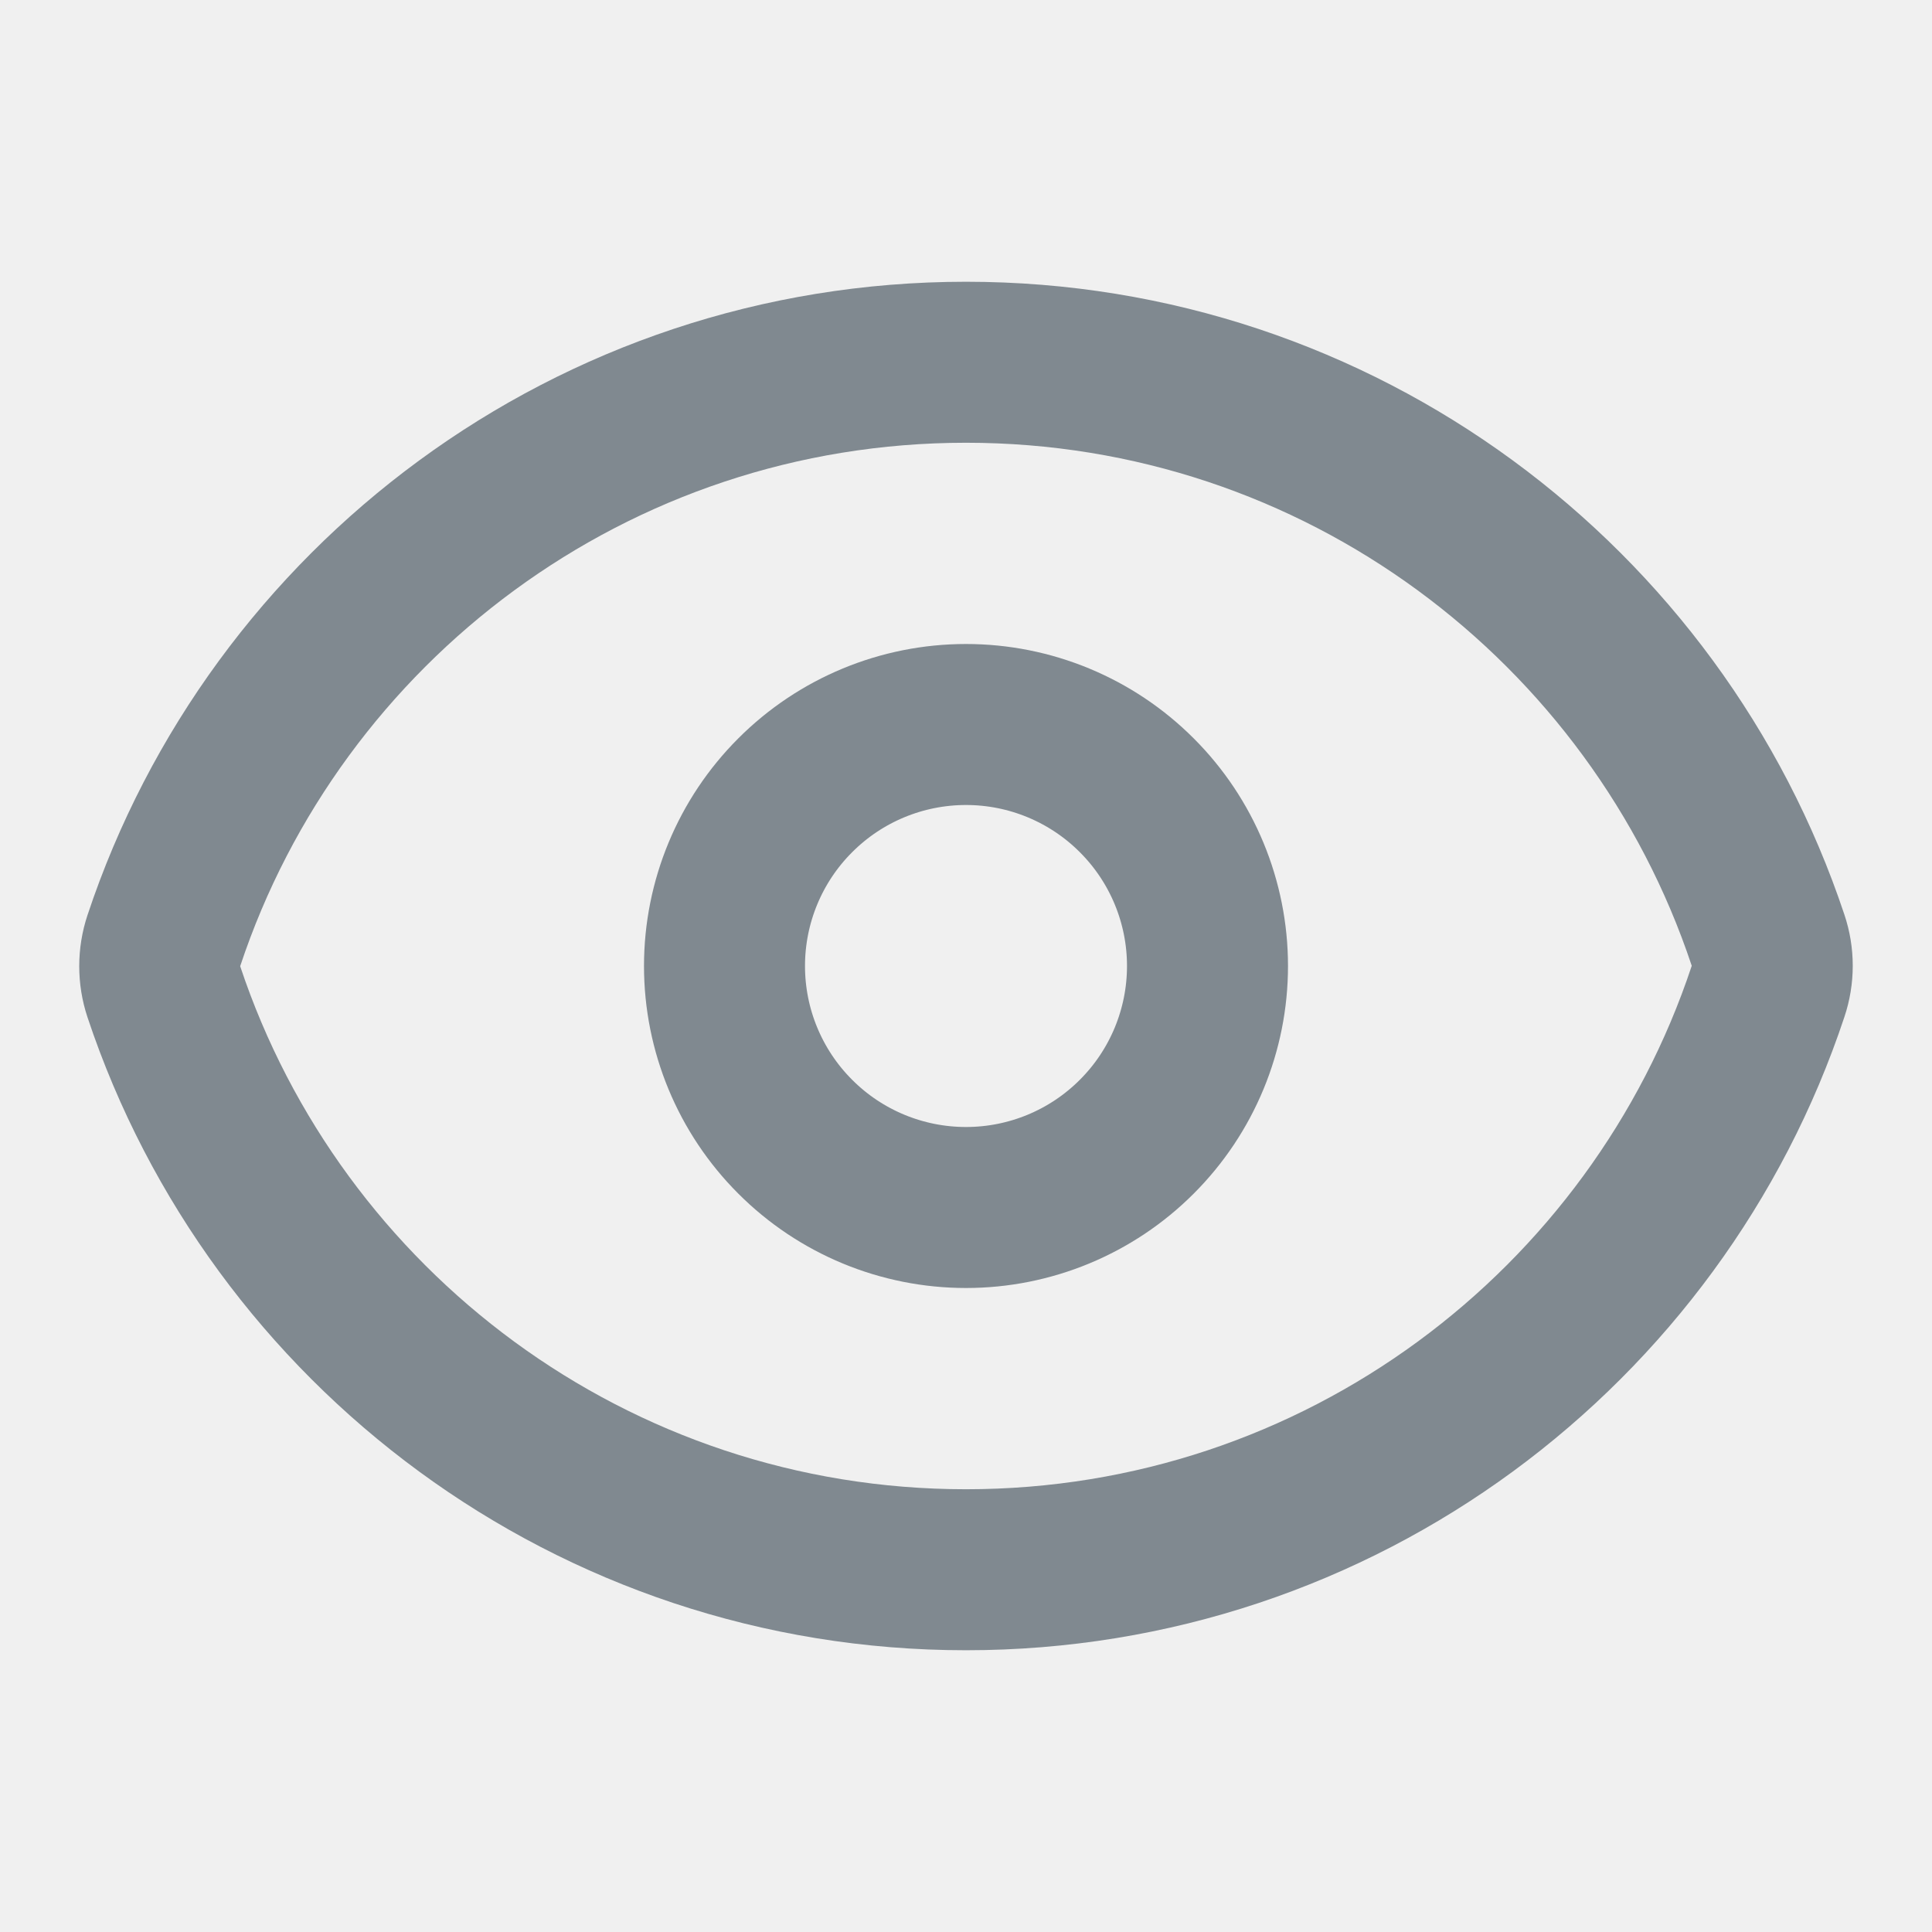
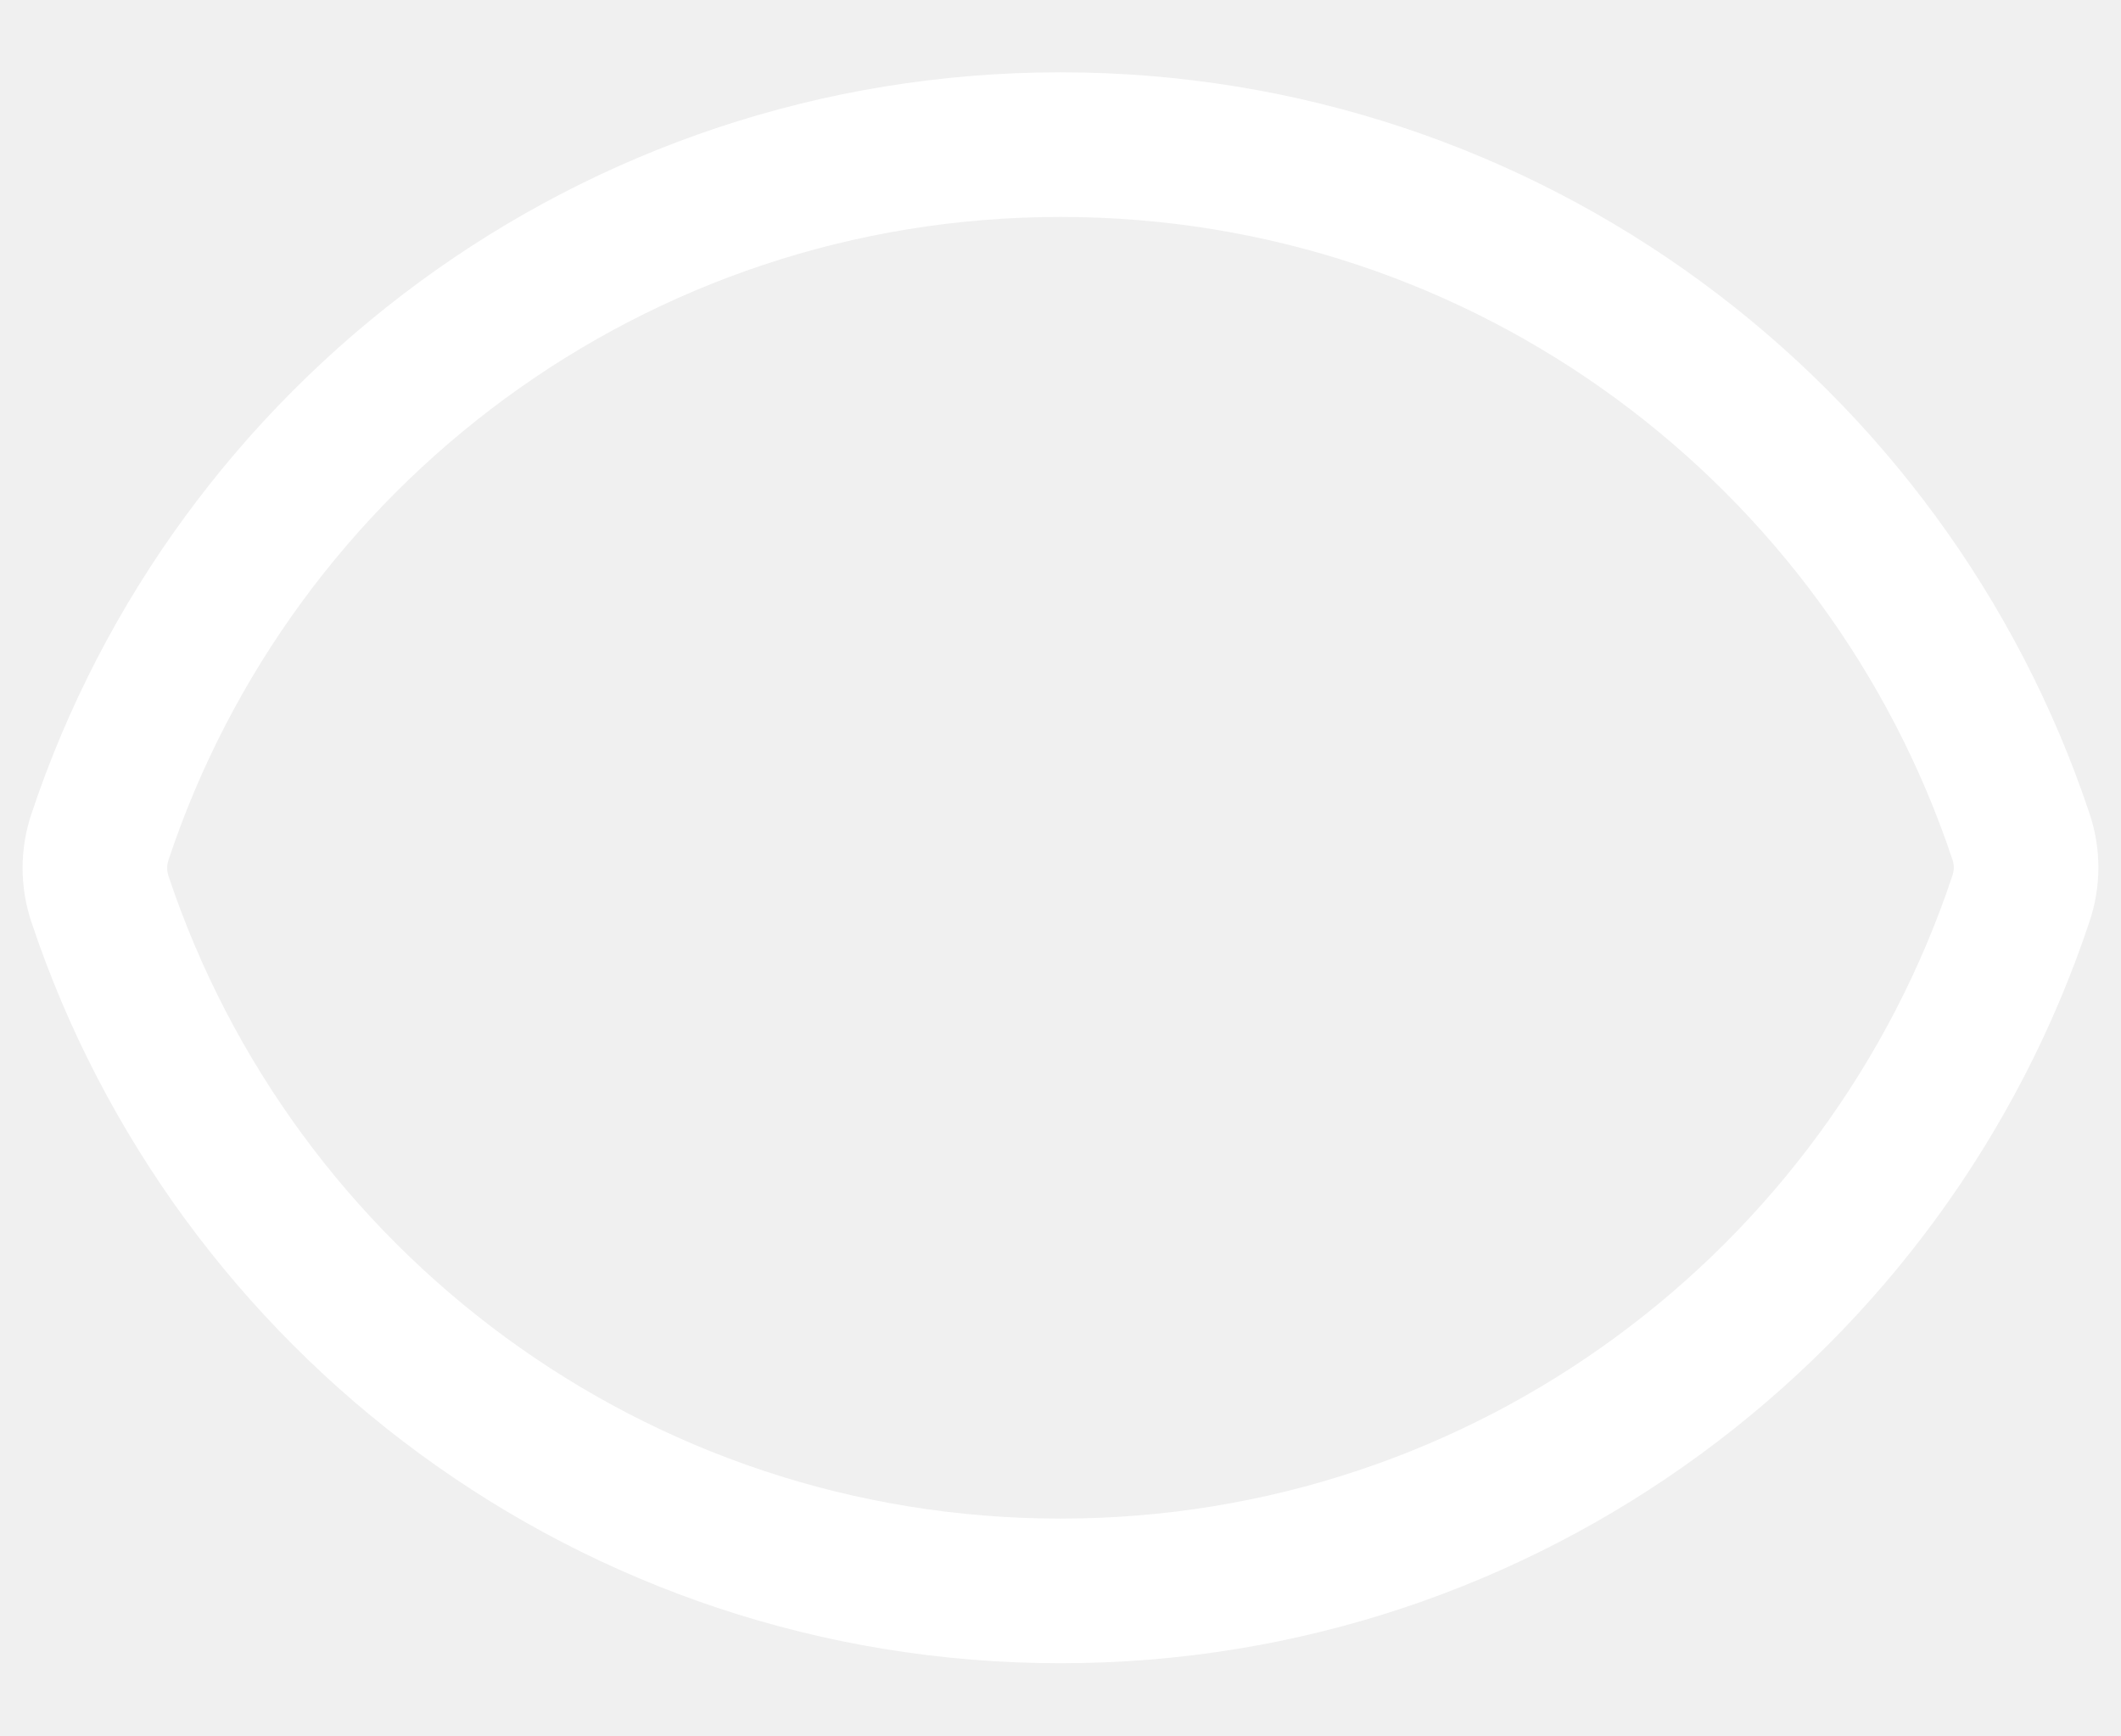
- <svg xmlns="http://www.w3.org/2000/svg" width="24" height="24" viewBox="0 0 24 18" fill="none">
-   <g clip-path="url(#clip0_190_166)">
-     <path d="M2.036 9.322C1.967 9.115 1.967 8.89 2.036 8.683C3.423 4.51 7.36 1.5 12 1.5C16.638 1.5 20.573 4.507 21.963 8.678C22.033 8.885 22.033 9.109 21.963 9.317C20.577 13.49 16.64 16.5 12 16.5C7.362 16.5 3.426 13.493 2.036 9.322Z" stroke="#808990" stroke-width="2" stroke-linecap="round" stroke-linejoin="round" />
-     <path d="M15 9C15 9.796 14.684 10.559 14.121 11.121C13.559 11.684 12.796 12 12 12C11.204 12 10.441 11.684 9.879 11.121C9.316 10.559 9 9.796 9 9C9 8.204 9.316 7.441 9.879 6.879C10.441 6.316 11.204 6 12 6C12.796 6 13.559 6.316 14.121 6.879C14.684 7.441 15 8.204 15 9Z" stroke="#808990" stroke-width="2" stroke-linecap="round" stroke-linejoin="round" />
-   </g>
-   <defs>
-     <clipPath id="clip0_190_166">
-       <rect width="24" height="18" fill="white" />
-     </clipPath>
-   </defs>
+ <svg xmlns="http://www.w3.org/2000/svg" width="22" height="18" viewBox="0 0 22 18" fill="none">
+   <path d="M1.036 9.322C0.967 9.115 0.967 8.89 1.036 8.683C2.423 4.51 6.36 1.5 11 1.5C15.638 1.5 19.573 4.507 20.963 8.678C21.033 8.885 21.033 9.109 20.963 9.317C19.577 13.49 15.64 16.5 11 16.5C6.362 16.5 2.426 13.493 1.036 9.322Z" stroke="white" stroke-width="1.5" stroke-linecap="round" stroke-linejoin="round" />
</svg>
